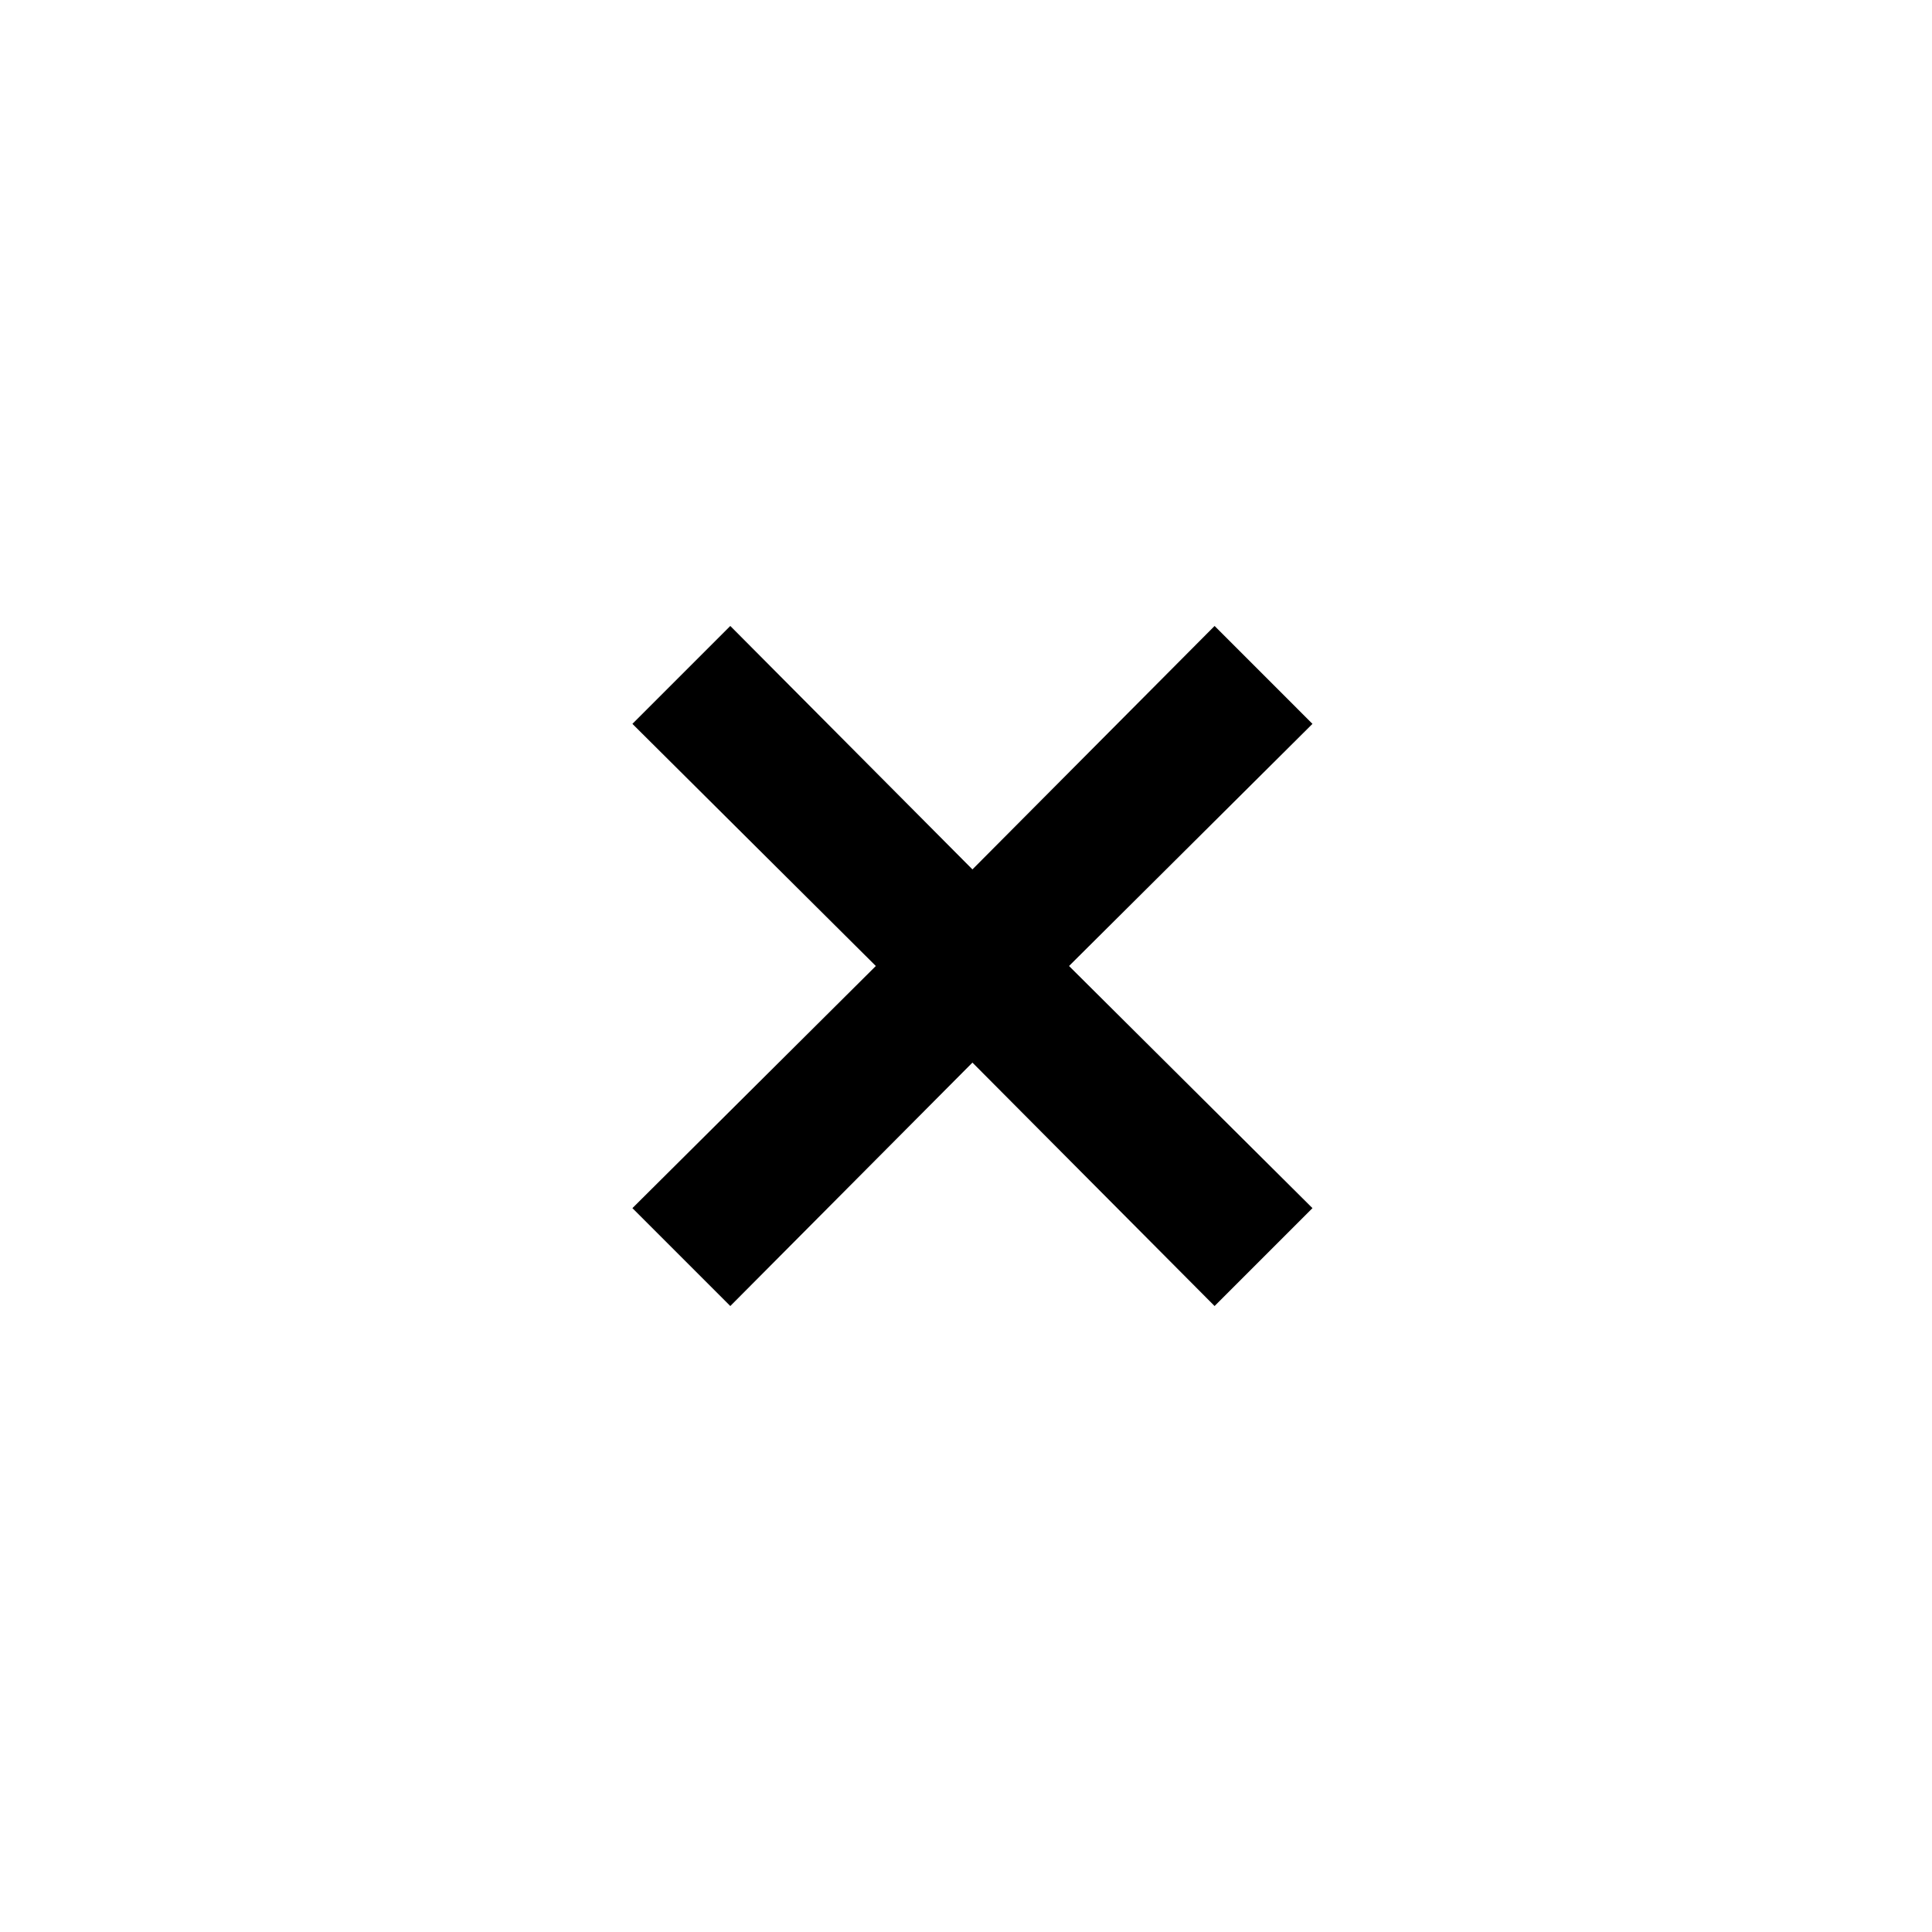
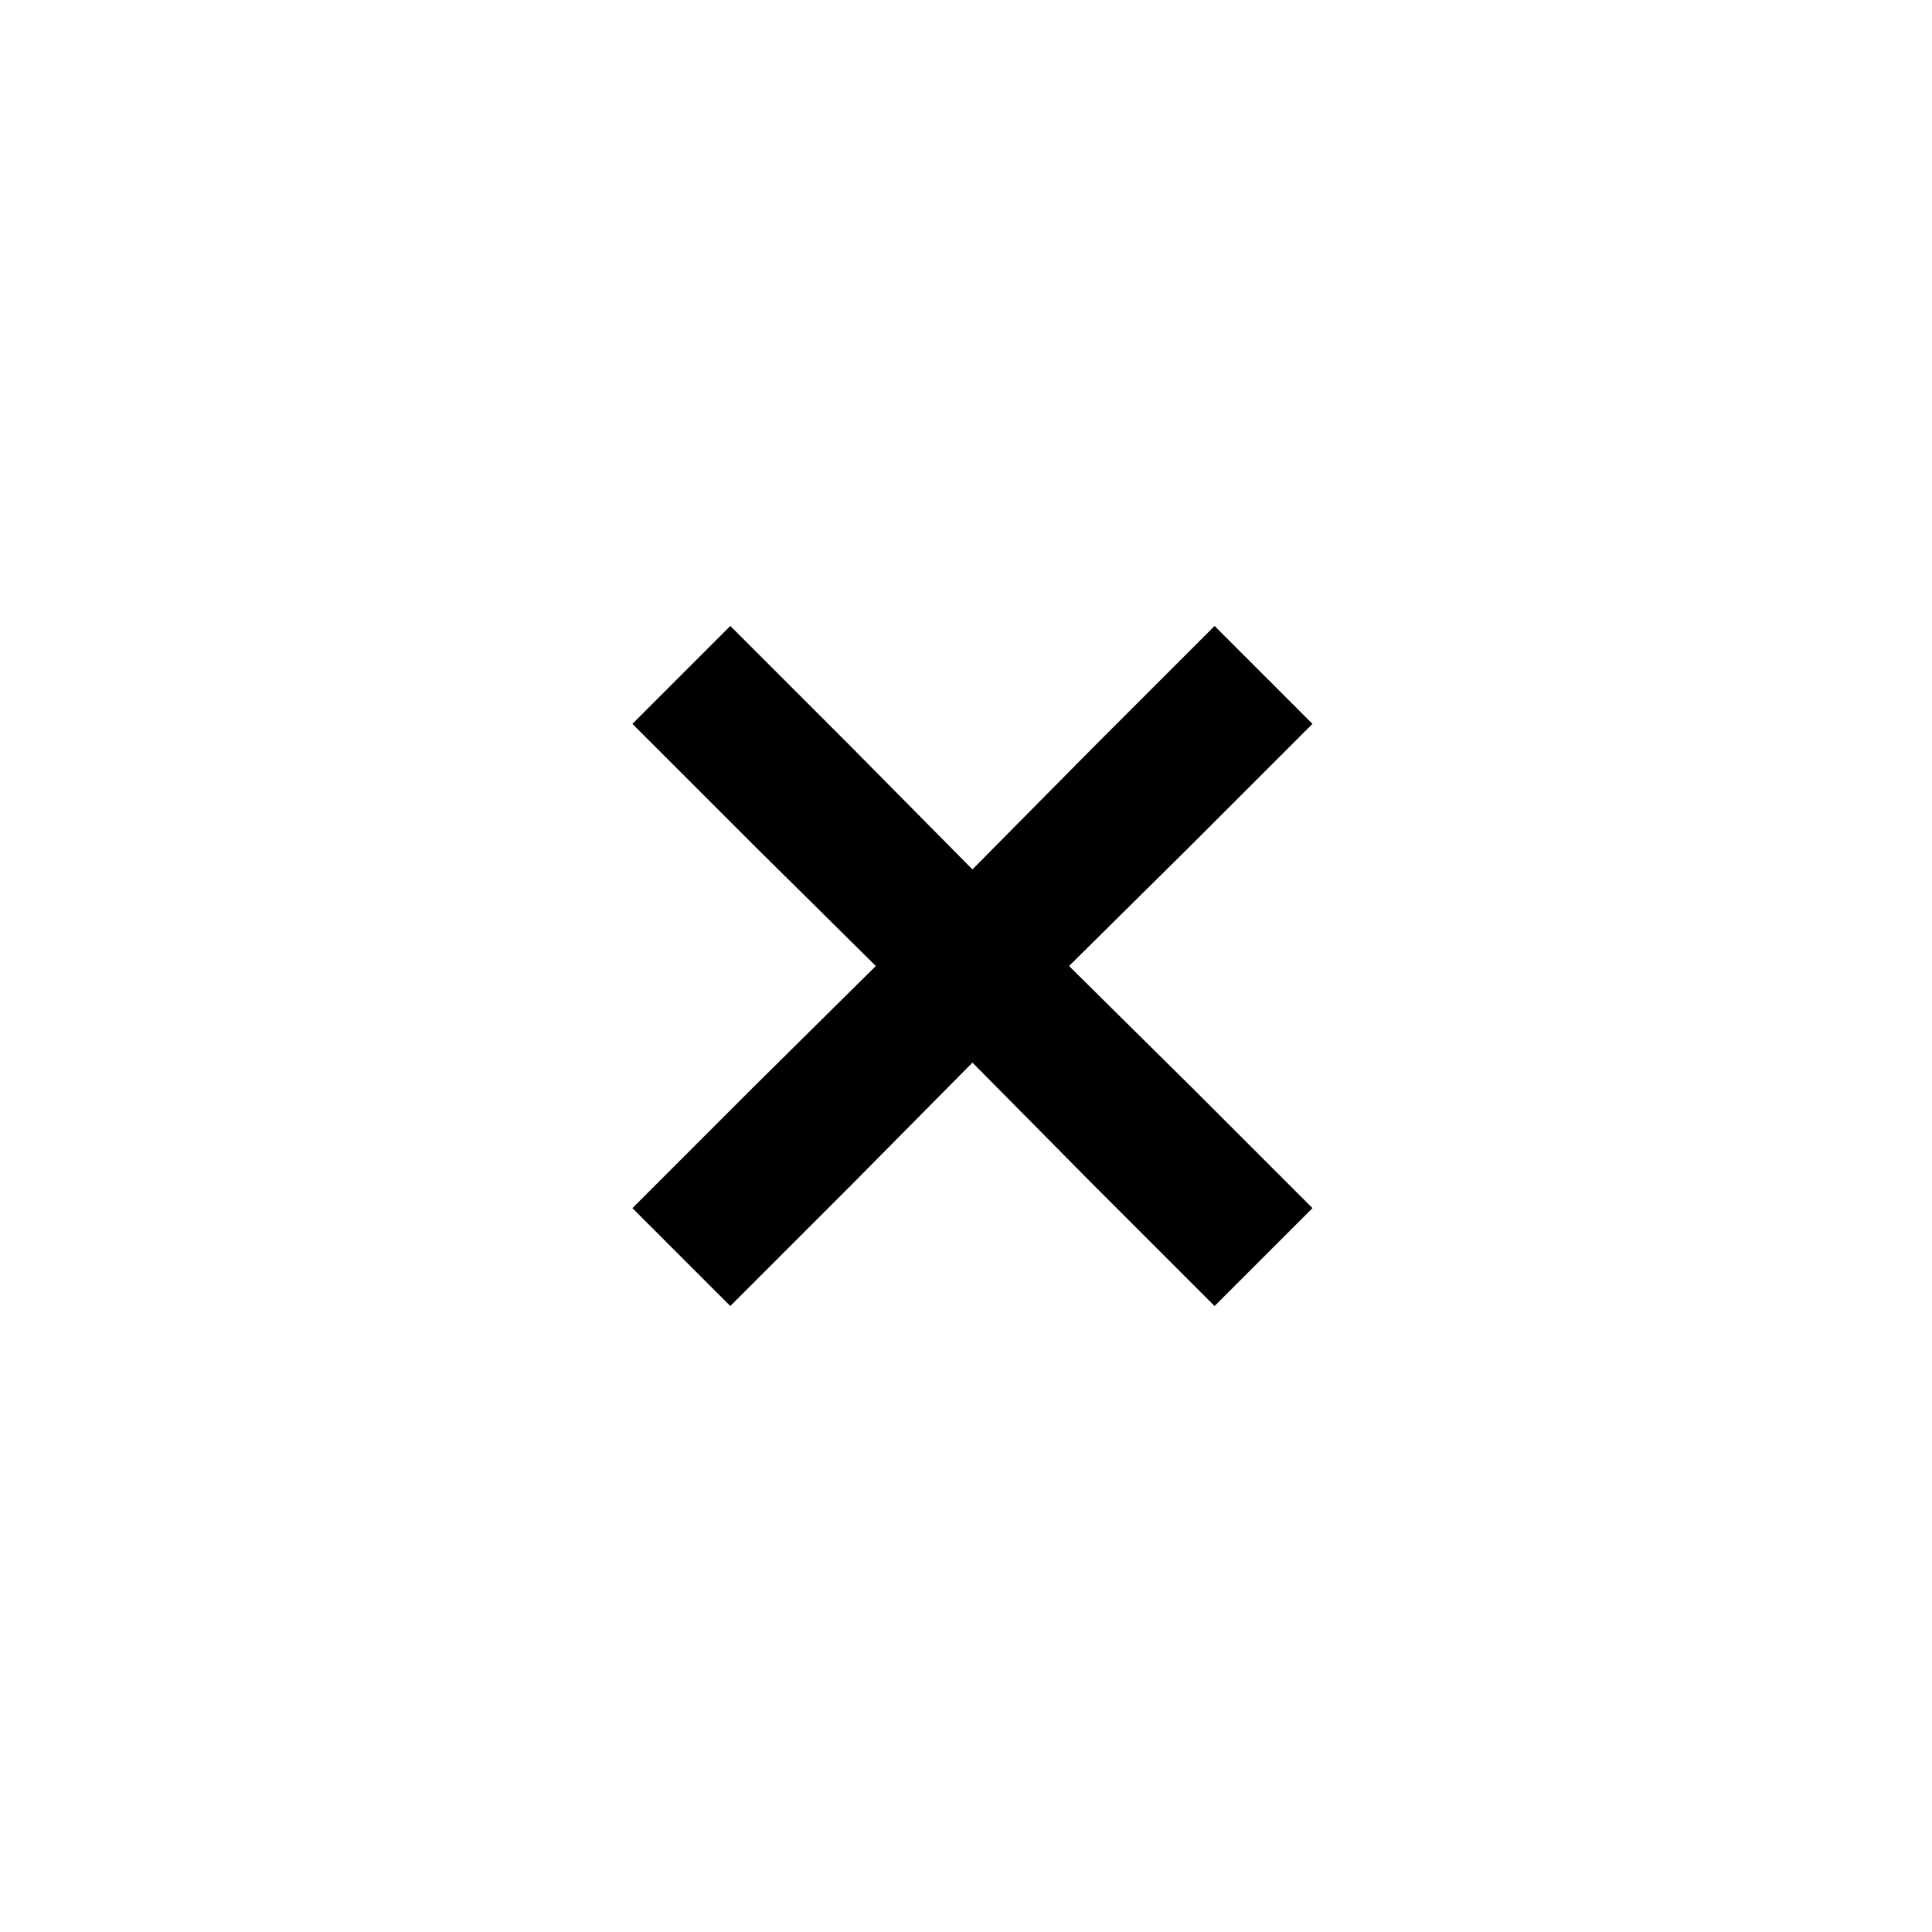
- <svg xmlns="http://www.w3.org/2000/svg" version="1.1" id="Icons_3_" x="0px" y="0px" viewBox="0 0 150 150" enable-background="new 0 0 150 150" xml:space="preserve">
-   <g id="Error">
- </g>
-   <g id="View">
- </g>
-   <g id="Video">
- </g>
-   <g id="User_Personal">
- </g>
-   <g id="Upload">
- </g>
-   <g id="Travel">
- </g>
-   <g id="Transfers">
- </g>
-   <g id="Tools">
- </g>
-   <g id="Clock">
- </g>
-   <g id="Fast_Track">
- </g>
-   <g id="Camera">
- </g>
-   <g id="Tablet">
- </g>
-   <g id="Switch">
- </g>
-   <g id="Survey">
- </g>
-   <g id="Minimize">
- </g>
-   <g id="Stock_Up">
- </g>
-   <g id="Stock_Down">
- </g>
-   <g id="Sound">
- </g>
-   <g id="Shopping_Cart">
- </g>
-   <g id="Share">
- </g>
-   <g id="Settings">
- </g>
-   <g id="Secure_Key_Passcode">
- </g>
-   <g id="Search">
- </g>
-   <g id="Script">
- </g>
-   <g id="Staff_Channels">
-     <g id="Signature">
- 	</g>
-     <g id="Shortcuts">
- 	</g>
-     <g id="Microphone">
- 	</g>
-     <g id="Dial">
- 	</g>
+ <svg xmlns="http://www.w3.org/2000/svg" version="1.1" id="icon" x="0px" y="0px" width="150px" height="150px" viewBox="0 0 150 150" enable-background="new 0 0 150 150" xml:space="preserve">
+   <g>
+     <polygon points="101.9,56.2 98.1,52.4 94.3,48.6 84.9,58 75.5,67.5 66.1,58 56.7,48.6 52.9,52.4 49.1,56.2 58.5,65.6 68,75    58.5,84.4 49.1,93.8 52.9,97.6 56.7,101.4 66.1,92 75.5,82.5 84.9,92 94.3,101.4 98.1,97.6 101.9,93.8 92.5,84.4 83,75 92.5,65.6     " />
  </g>
-   <g id="Social_Icons">
-     <g id="Youtube">
- 	</g>
-     <g id="Youtube_Solid">
- 	</g>
-     <g id="Weibo">
- 	</g>
-     <g id="Weibo_Solid">
- 	</g>
-     <g id="Vimeo">
- 	</g>
-     <g id="Vimeo_Solid">
- 	</g>
-     <g id="Twitter">
- 	</g>
-     <g id="Twitter_Solid">
- 	</g>
-     <g id="LinkedIn">
- 	</g>
-     <g id="LinkedIn_Solid">
- 	</g>
-     <g id="GooglePlus">
- 	</g>
-     <g id="GooglePlus_Solid">
- 	</g>
-     <g id="Facebook">
- 	</g>
-     <g id="Facebook_Solid">
- 	</g>
-   </g>
-   <polygon id="Cancel_Close_Small" points="101.9,56.2 94.3,48.6 75.5,67.5 56.7,48.6 49.1,56.2 68,75 49.1,93.8 56.7,101.4   75.5,82.5 94.3,101.4 101.9,93.8 83,75 " />
</svg>
